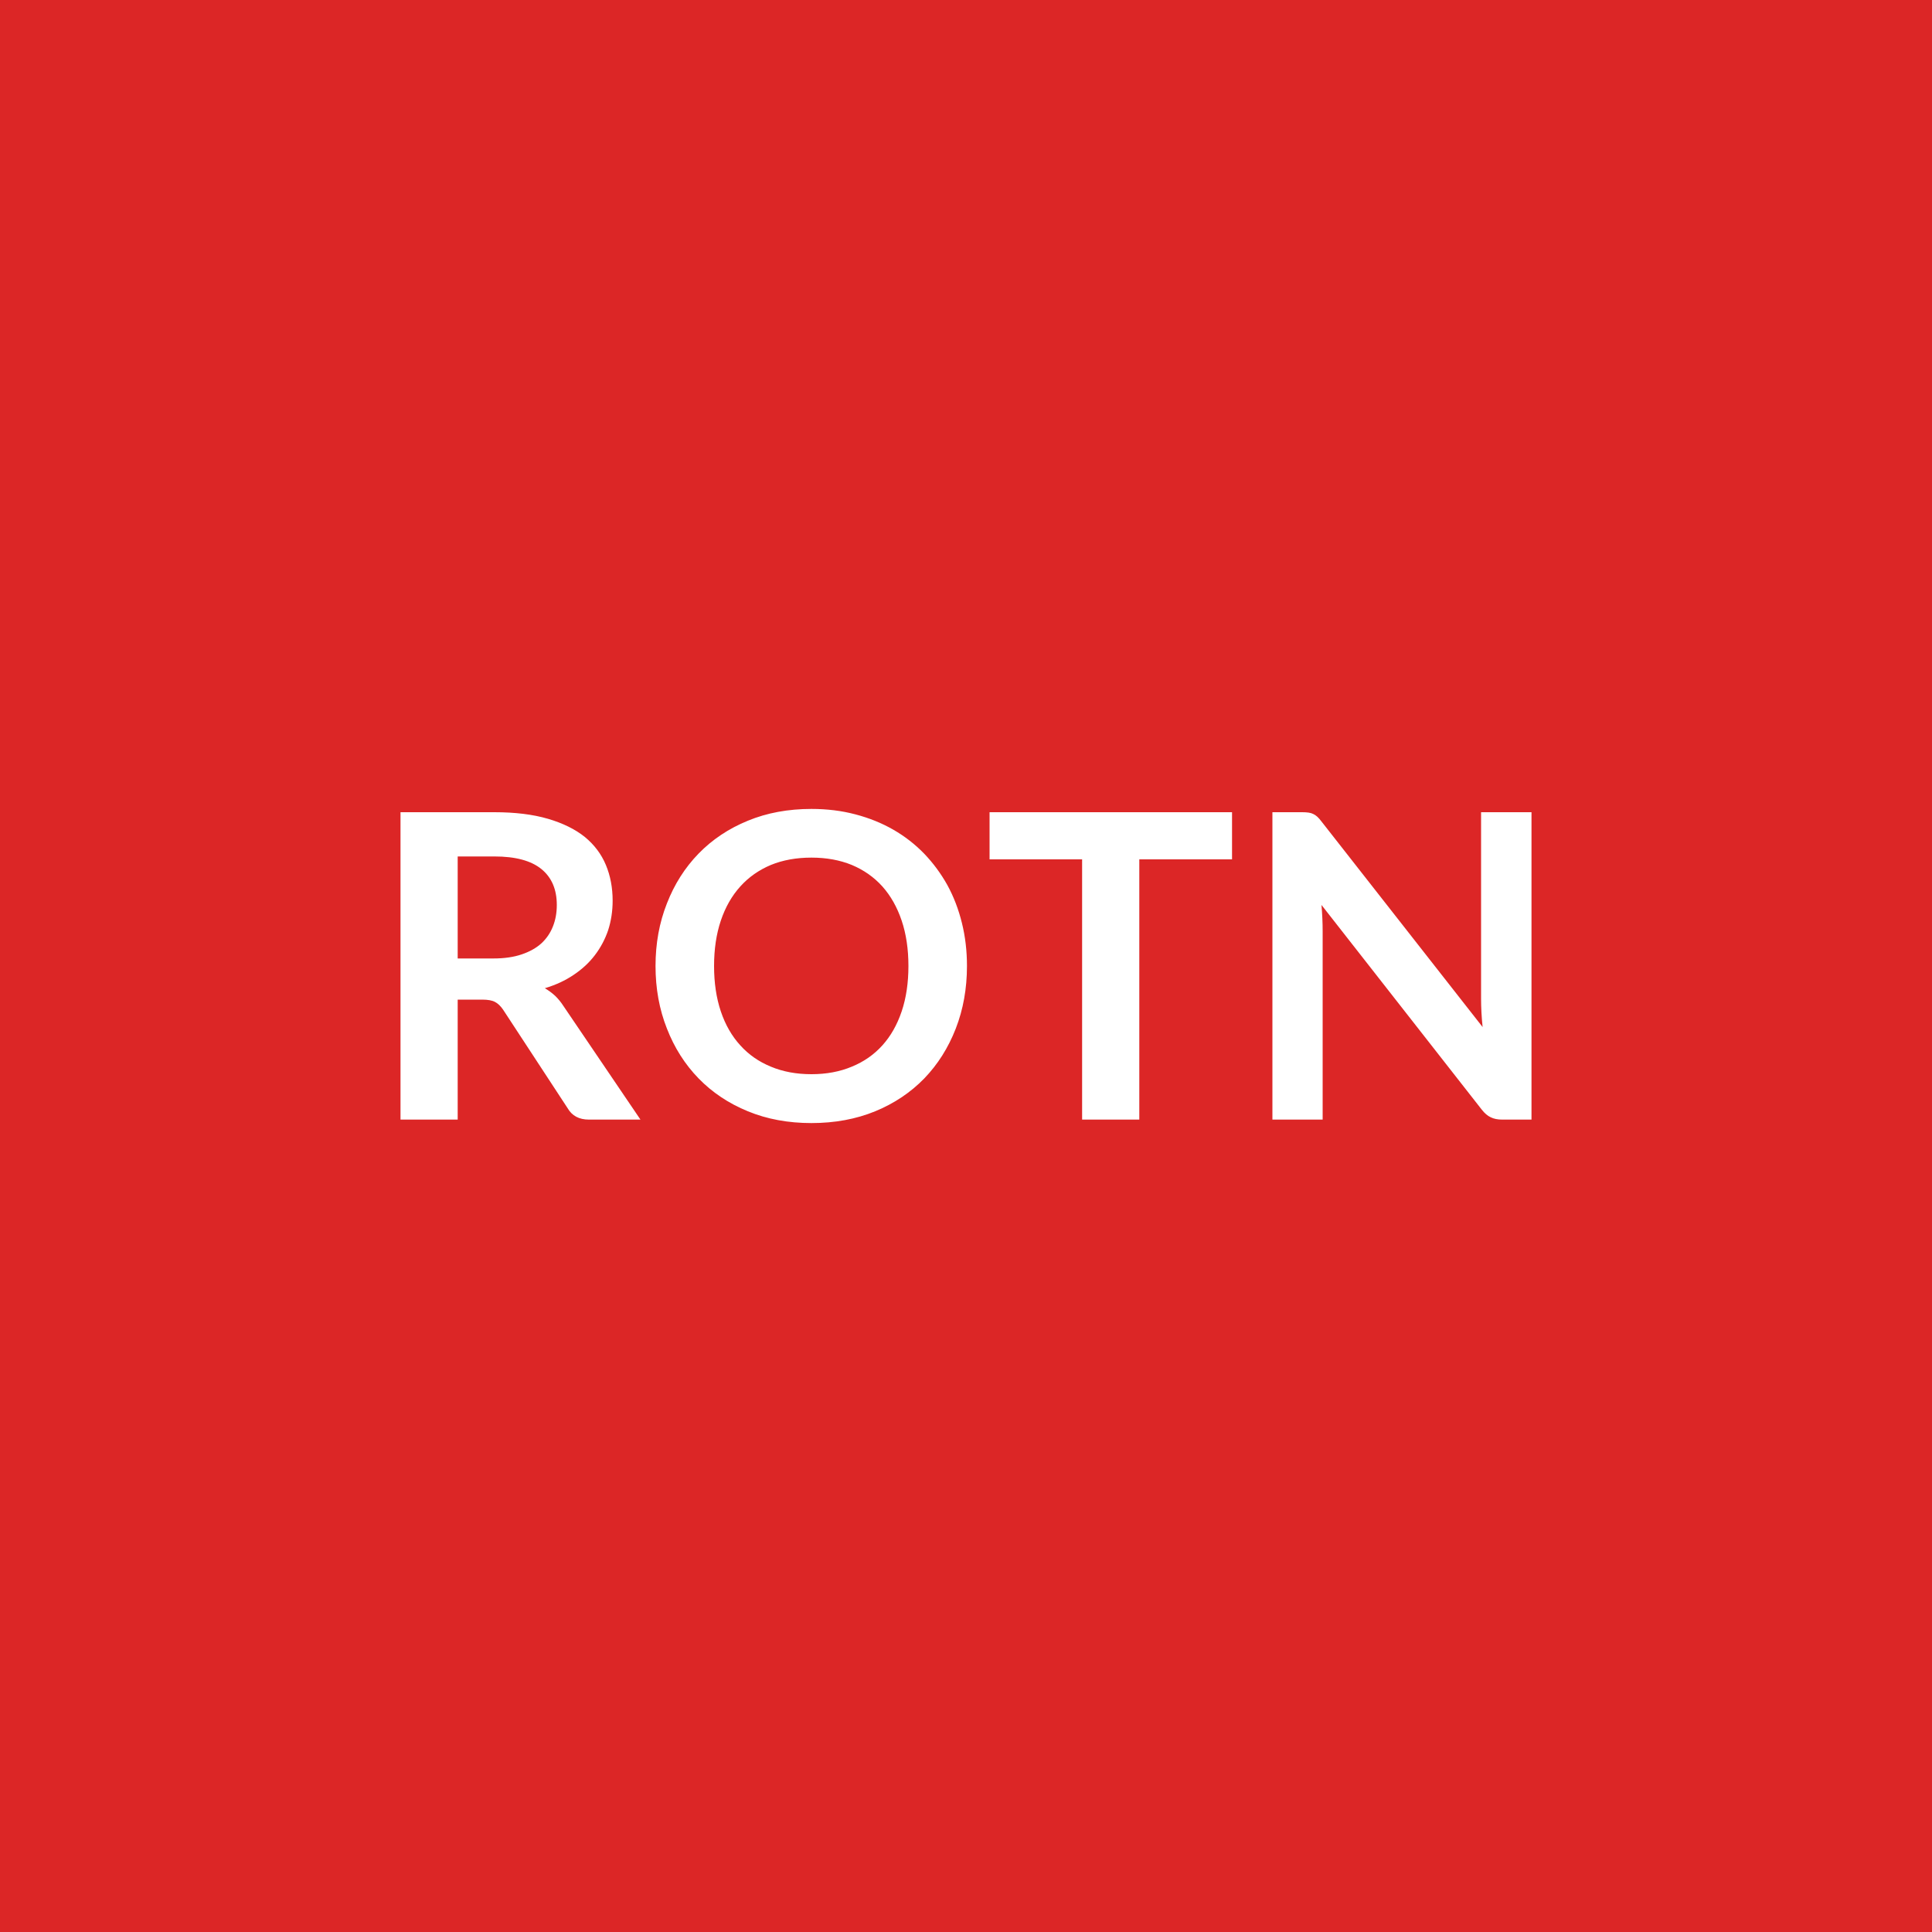
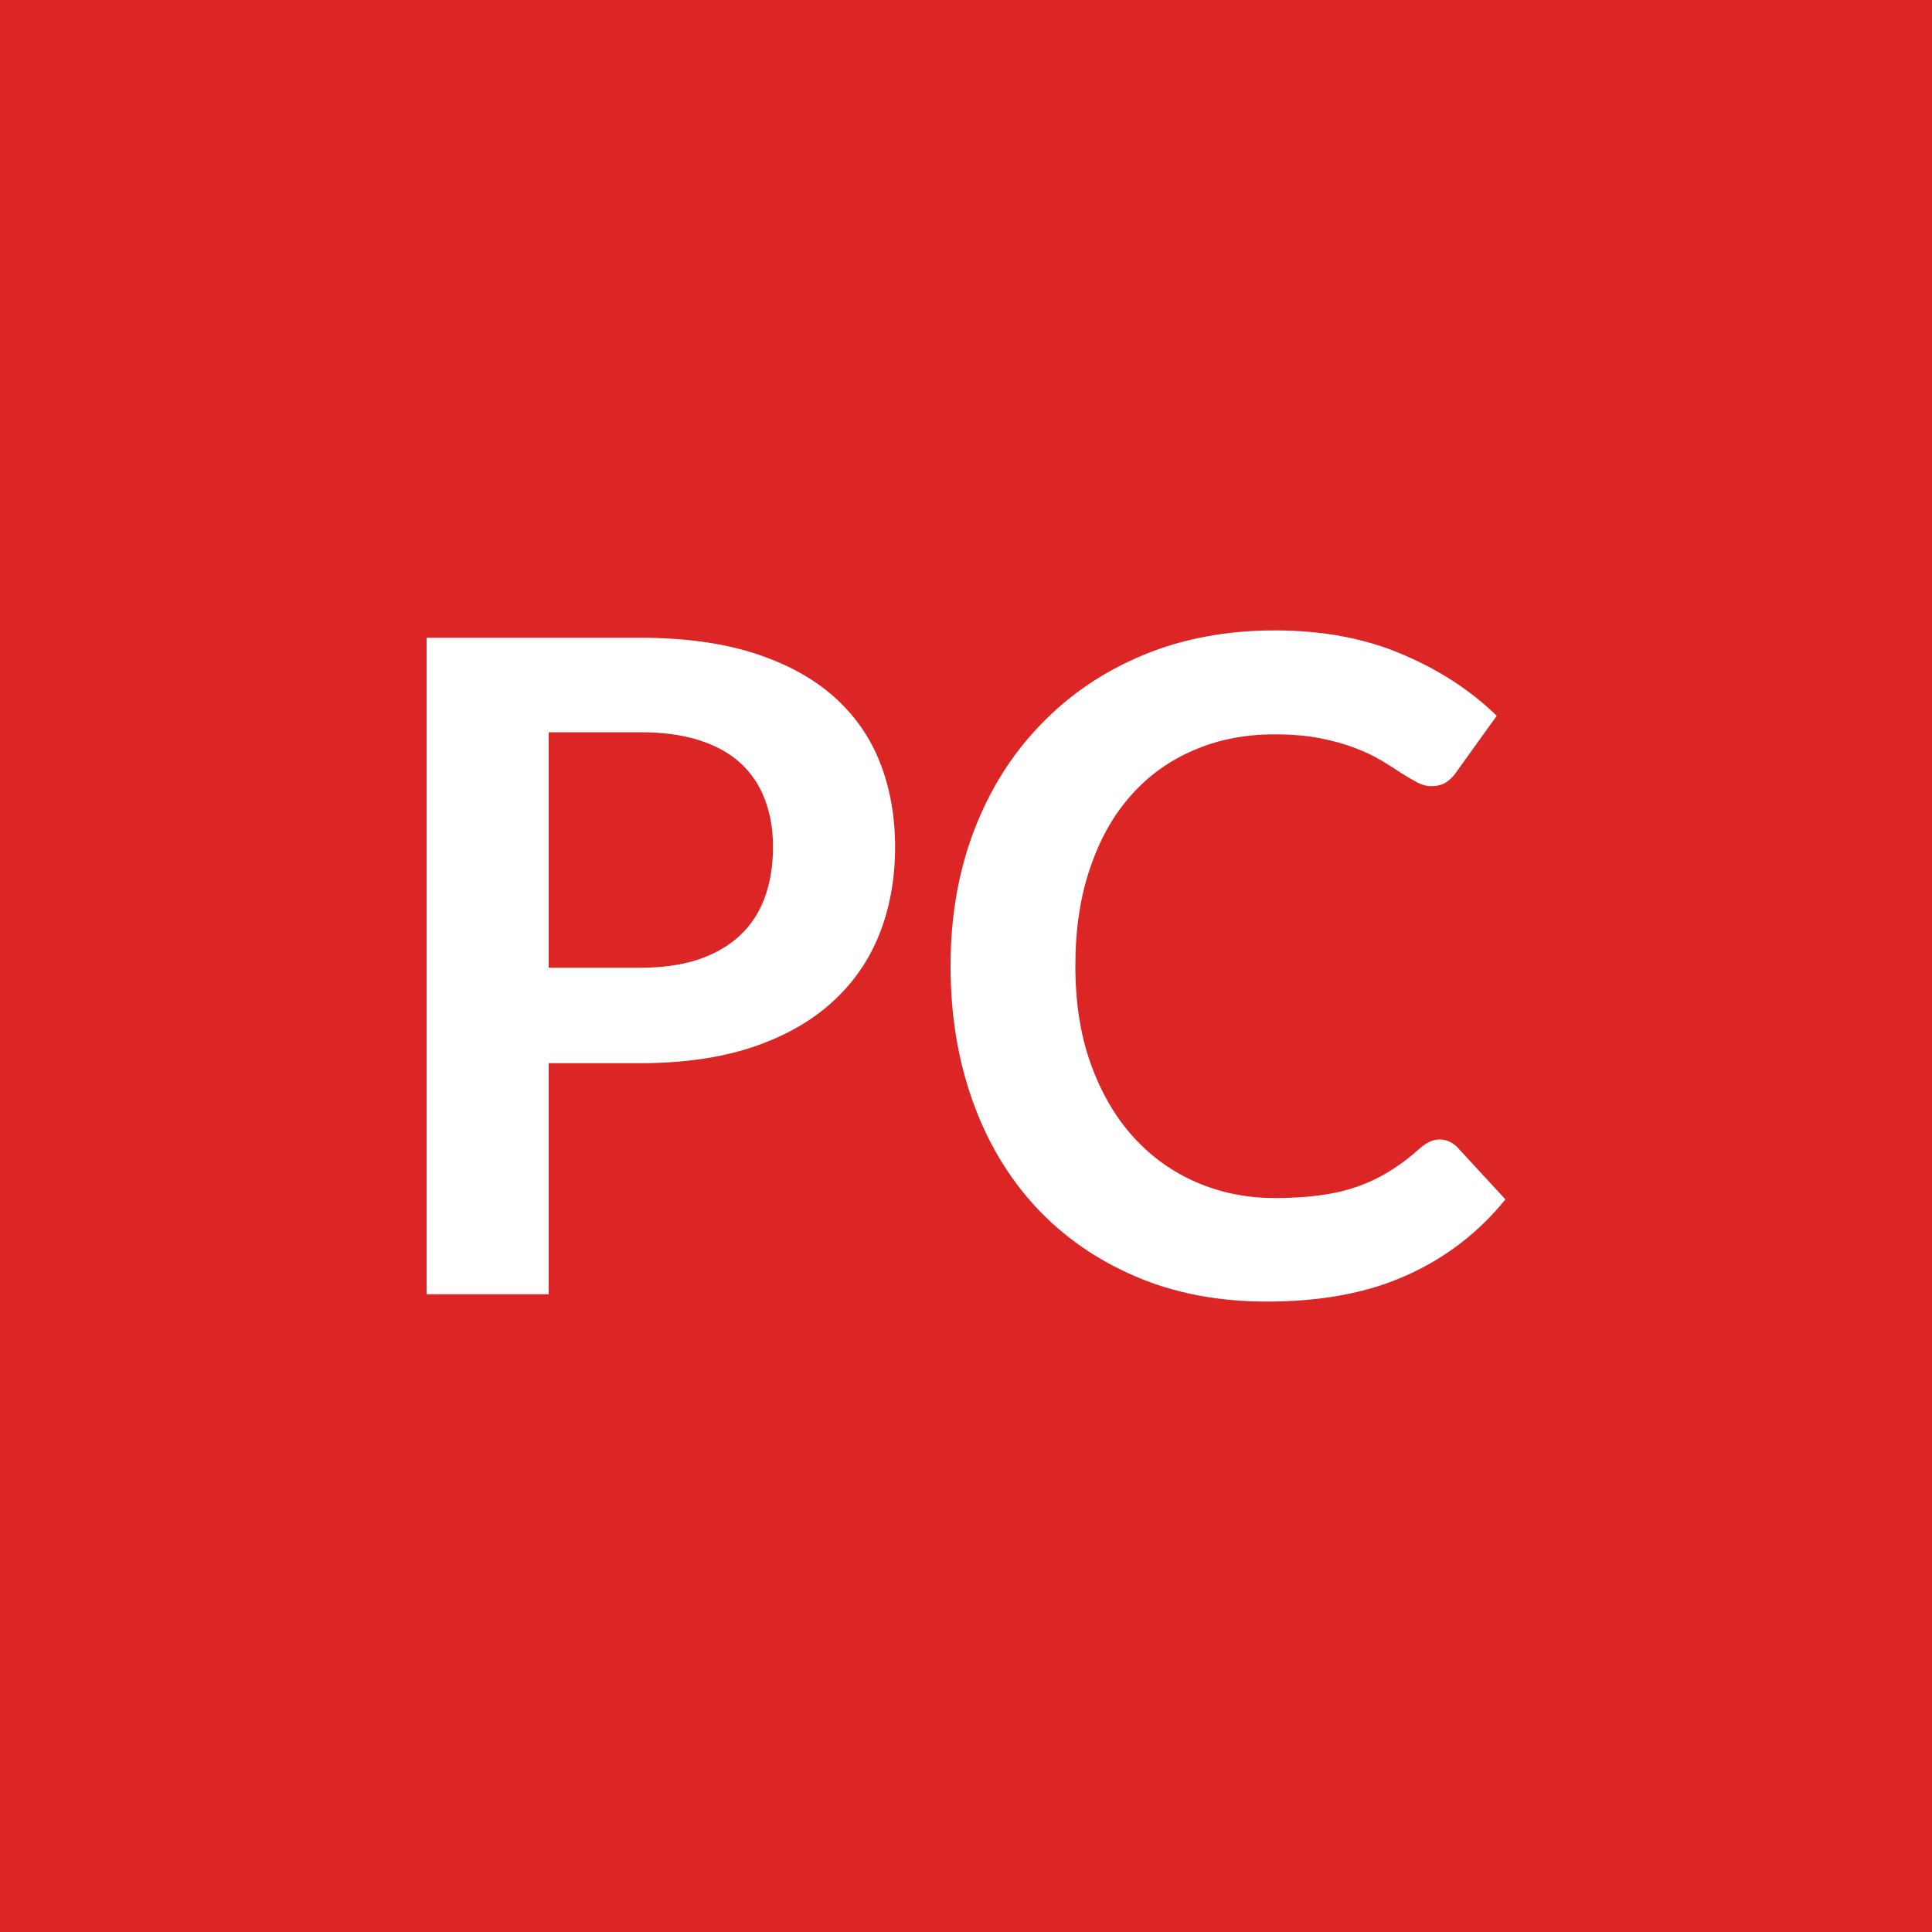
<svg xmlns="http://www.w3.org/2000/svg" width="100" height="100" viewBox="0 0 100 100">
  <rect width="100%" height="100%" fill="#dc2626" />
-   <path fill="#ffffff" d="M23.69 49.61h1.85q.84 0 1.46-.21t1.02-.57q.4-.37.6-.88.2-.5.2-1.11 0-1.21-.8-1.86t-2.43-.65h-1.9zm5.48 2.47 3.98 5.87h-2.67q-.76 0-1.1-.59l-3.34-5.1q-.19-.28-.42-.4-.22-.12-.66-.12h-1.27v6.21h-2.96V42.04h4.86q1.61 0 2.77.34t1.91.94q.74.61 1.09 1.45t.35 1.85q0 .8-.23 1.52-.24.71-.69 1.3-.44.58-1.1 1.02-.65.44-1.49.69.29.17.53.39.24.23.44.54M50.05 50q0 1.75-.58 3.24t-1.63 2.58q-1.06 1.09-2.54 1.7-1.49.61-3.3.61t-3.29-.61q-1.49-.61-2.55-1.7t-1.64-2.58q-.59-1.49-.59-3.24t.59-3.24q.58-1.49 1.64-2.58t2.55-1.7q1.48-.61 3.29-.61 1.21 0 2.27.28 1.07.28 1.96.79t1.6 1.24q.71.74 1.21 1.64.49.9.75 1.96.26 1.05.26 2.22m-3.03 0q0-1.31-.35-2.35t-1-1.77q-.65-.72-1.58-1.11-.93-.38-2.09-.38-1.17 0-2.1.38-.93.39-1.58 1.11-.66.73-1.01 1.77T36.96 50t.35 2.35 1.01 1.76q.65.72 1.58 1.1.93.39 2.1.39 1.16 0 2.09-.39.93-.38 1.58-1.1t1-1.76.35-2.35m16.75-7.96v2.44h-4.8v13.47h-2.96V44.48h-4.79v-2.44zm12.89 0h2.61v15.91h-1.52q-.35 0-.59-.12-.24-.11-.46-.39l-8.3-10.6q.06.73.06 1.34v9.77h-2.6V42.04h1.55q.18 0 .32.02t.24.07q.11.05.21.14t.22.25l8.34 10.64q-.04-.38-.06-.75-.02-.38-.02-.7z" />
+   <path fill="#ffffff" d="M28.4 50.09h4.73q1.74 0 3.03-.43 1.29-.44 2.15-1.25t1.28-1.97.42-2.6q0-1.36-.42-2.46-.42-1.11-1.27-1.89-.85-.77-2.14-1.18t-3.05-.41H28.4zm-6.32-17.08h11.05q3.4 0 5.9.8 2.49.8 4.11 2.23t2.41 3.43q.78 2 .78 4.37 0 2.47-.82 4.53-.82 2.05-2.47 3.53-1.64 1.48-4.12 2.31-2.48.82-5.79.82H28.4v11.96h-6.32zm52.43 25.97q.52 0 .92.4l2.49 2.7q-2.07 2.56-5.09 3.92-3.02 1.37-7.25 1.37-3.78 0-6.8-1.3-3.02-1.29-5.16-3.59-2.14-2.31-3.28-5.5-1.14-3.2-1.14-6.98 0-3.83 1.22-7.02 1.22-3.18 3.45-5.48 2.22-2.31 5.29-3.59 3.08-1.28 6.82-1.28 3.71 0 6.59 1.23 2.88 1.22 4.9 3.19l-2.11 2.94q-.19.28-.49.49-.29.21-.81.21-.35 0-.72-.2-.38-.2-.83-.49-.44-.29-1.03-.65-.59-.35-1.36-.64-.78-.3-1.8-.5t-2.36-.2q-2.28 0-4.17.82-1.9.81-3.26 2.35-1.36 1.53-2.11 3.76-.76 2.22-.76 5.06 0 2.87.81 5.1t2.2 3.76 3.27 2.34 4.04.81q1.29 0 2.34-.14 1.04-.14 1.93-.45.88-.31 1.66-.79.79-.48 1.57-1.18.23-.21.49-.34t.54-.13" />
</svg>
